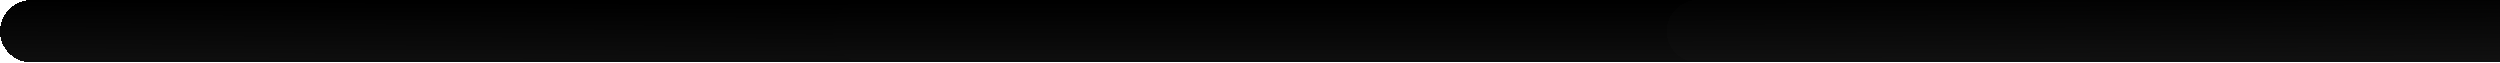
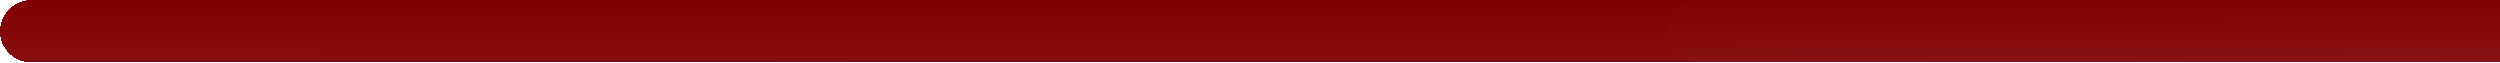
<svg xmlns="http://www.w3.org/2000/svg" width="600pt" height="15pt" viewBox="0 0 600 15" version="1.1" shape-rendering="crispEdges">
  <defs>
    <linearGradient id="linear0" gradientUnits="userSpaceOnUse" x1="1" y1="0" x2="0" y2="256">
-       <stop offset="0" style="stop-color:rgb(0%,0%,0%);stop-opacity:1;" />
+       <stop offset="0" style="stop-color:rgb(50%,0%,0%);stop-opacity:1;" />
      <stop offset="1" style="stop-color:rgb(100%,100%,100%);stop-opacity:1;" />
    </linearGradient>
    <linearGradient id="linear1" gradientUnits="userSpaceOnUse" x1="1" y1="0" x2="0" y2="256">
-       <stop offset="0" style="stop-color:rgb(0%,0%,0%);stop-opacity:1;" />
+       <stop offset="0" style="stop-color:rgb(50%,0%,0%);stop-opacity:1;" />
      <stop offset="1" style="stop-color:rgb(100%,100%,100%);stop-opacity:1;" />
    </linearGradient>
    <linearGradient id="linear2" gradientUnits="userSpaceOnUse" x1="0" y1="0.502" x2="0" y2="256">
-       <stop offset="0" style="stop-color:rgb(0%,0%,0%);stop-opacity:1;" />
+       <stop offset="0" style="stop-color:rgb(50%,0%,0%);stop-opacity:1;" />
      <stop offset="1" style="stop-color:rgb(100%,100%,100%);stop-opacity:1;" />
    </linearGradient>
    <linearGradient id="linear3" gradientUnits="userSpaceOnUse" x1="0" y1="0.502" x2="0" y2="256">
-       <stop offset="0" style="stop-color:rgb(0%,0%,0%);stop-opacity:1;" />
+       <stop offset="0" style="stop-color:rgb(50%,0%,0%);stop-opacity:1;" />
      <stop offset="1" style="stop-color:rgb(100%,100%,100%);stop-opacity:1;" />
    </linearGradient>
    <linearGradient id="linear4" gradientUnits="userSpaceOnUse" x1="0" y1="0" x2="1" y2="256">
-       <stop offset="0" style="stop-color:rgb(0%,0%,0%);stop-opacity:1;" />
+       <stop offset="0" style="stop-color:rgb(50%,0%,0%);stop-opacity:1;" />
      <stop offset="1" style="stop-color:rgb(100%,100%,100%);stop-opacity:1;" />
    </linearGradient>
    <linearGradient id="linear5" gradientUnits="userSpaceOnUse" x1="0" y1="0" x2="1" y2="256">
-       <stop offset="0" style="stop-color:rgb(0%,0%,0%);stop-opacity:1;" />
+       <stop offset="0" style="stop-color:rgb(50%,0%,0%);stop-opacity:1;" />
      <stop offset="1" style="stop-color:rgb(100%,100%,100%);stop-opacity:1;" />
    </linearGradient>
  </defs>
-   <g id="surface25">
+   <g id="surface29">
    <path style=" stroke:none;fill-rule:nonzero;fill:url(#linear0);" d="M 7.5 0 L 207.5 0 L 207.5 15 L 7.5 15 Z M 7.5 0 " />
    <path style=" stroke:none;fill-rule:nonzero;fill:url(#linear1);" d="M 15 7.5 C 15 11.641 11.641 15 7.5 15 C 3.359 15 0 11.641 0 7.5 C 0 3.359 3.359 0 7.5 0 C 11.641 0 15 3.359 15 7.5 " />
    <path style=" stroke:none;fill-rule:nonzero;fill:url(#linear2);" d="M 207.5 0 L 407.5 0 L 407.5 15 L 207.5 15 Z M 207.5 0 " />
    <path style=" stroke:none;fill-rule:nonzero;fill:url(#linear3);" d="M 215 7.5 C 215 11.641 211.641 15 207.5 15 C 203.359 15 200 11.641 200 7.5 C 200 3.359 203.359 0 207.5 0 C 211.641 0 215 3.359 215 7.5 " />
    <path style=" stroke:none;fill-rule:nonzero;fill:url(#linear4);" d="M 407.5 0 L 607.5 0 L 607.5 15 L 407.5 15 Z M 407.5 0 " />
    <path style=" stroke:none;fill-rule:nonzero;fill:url(#linear5);" d="M 415 7.5 C 415 11.641 411.641 15 407.5 15 C 403.359 15 400 11.641 400 7.5 C 400 3.359 403.359 0 407.5 0 C 411.641 0 415 3.359 415 7.5 " />
  </g>
</svg>
